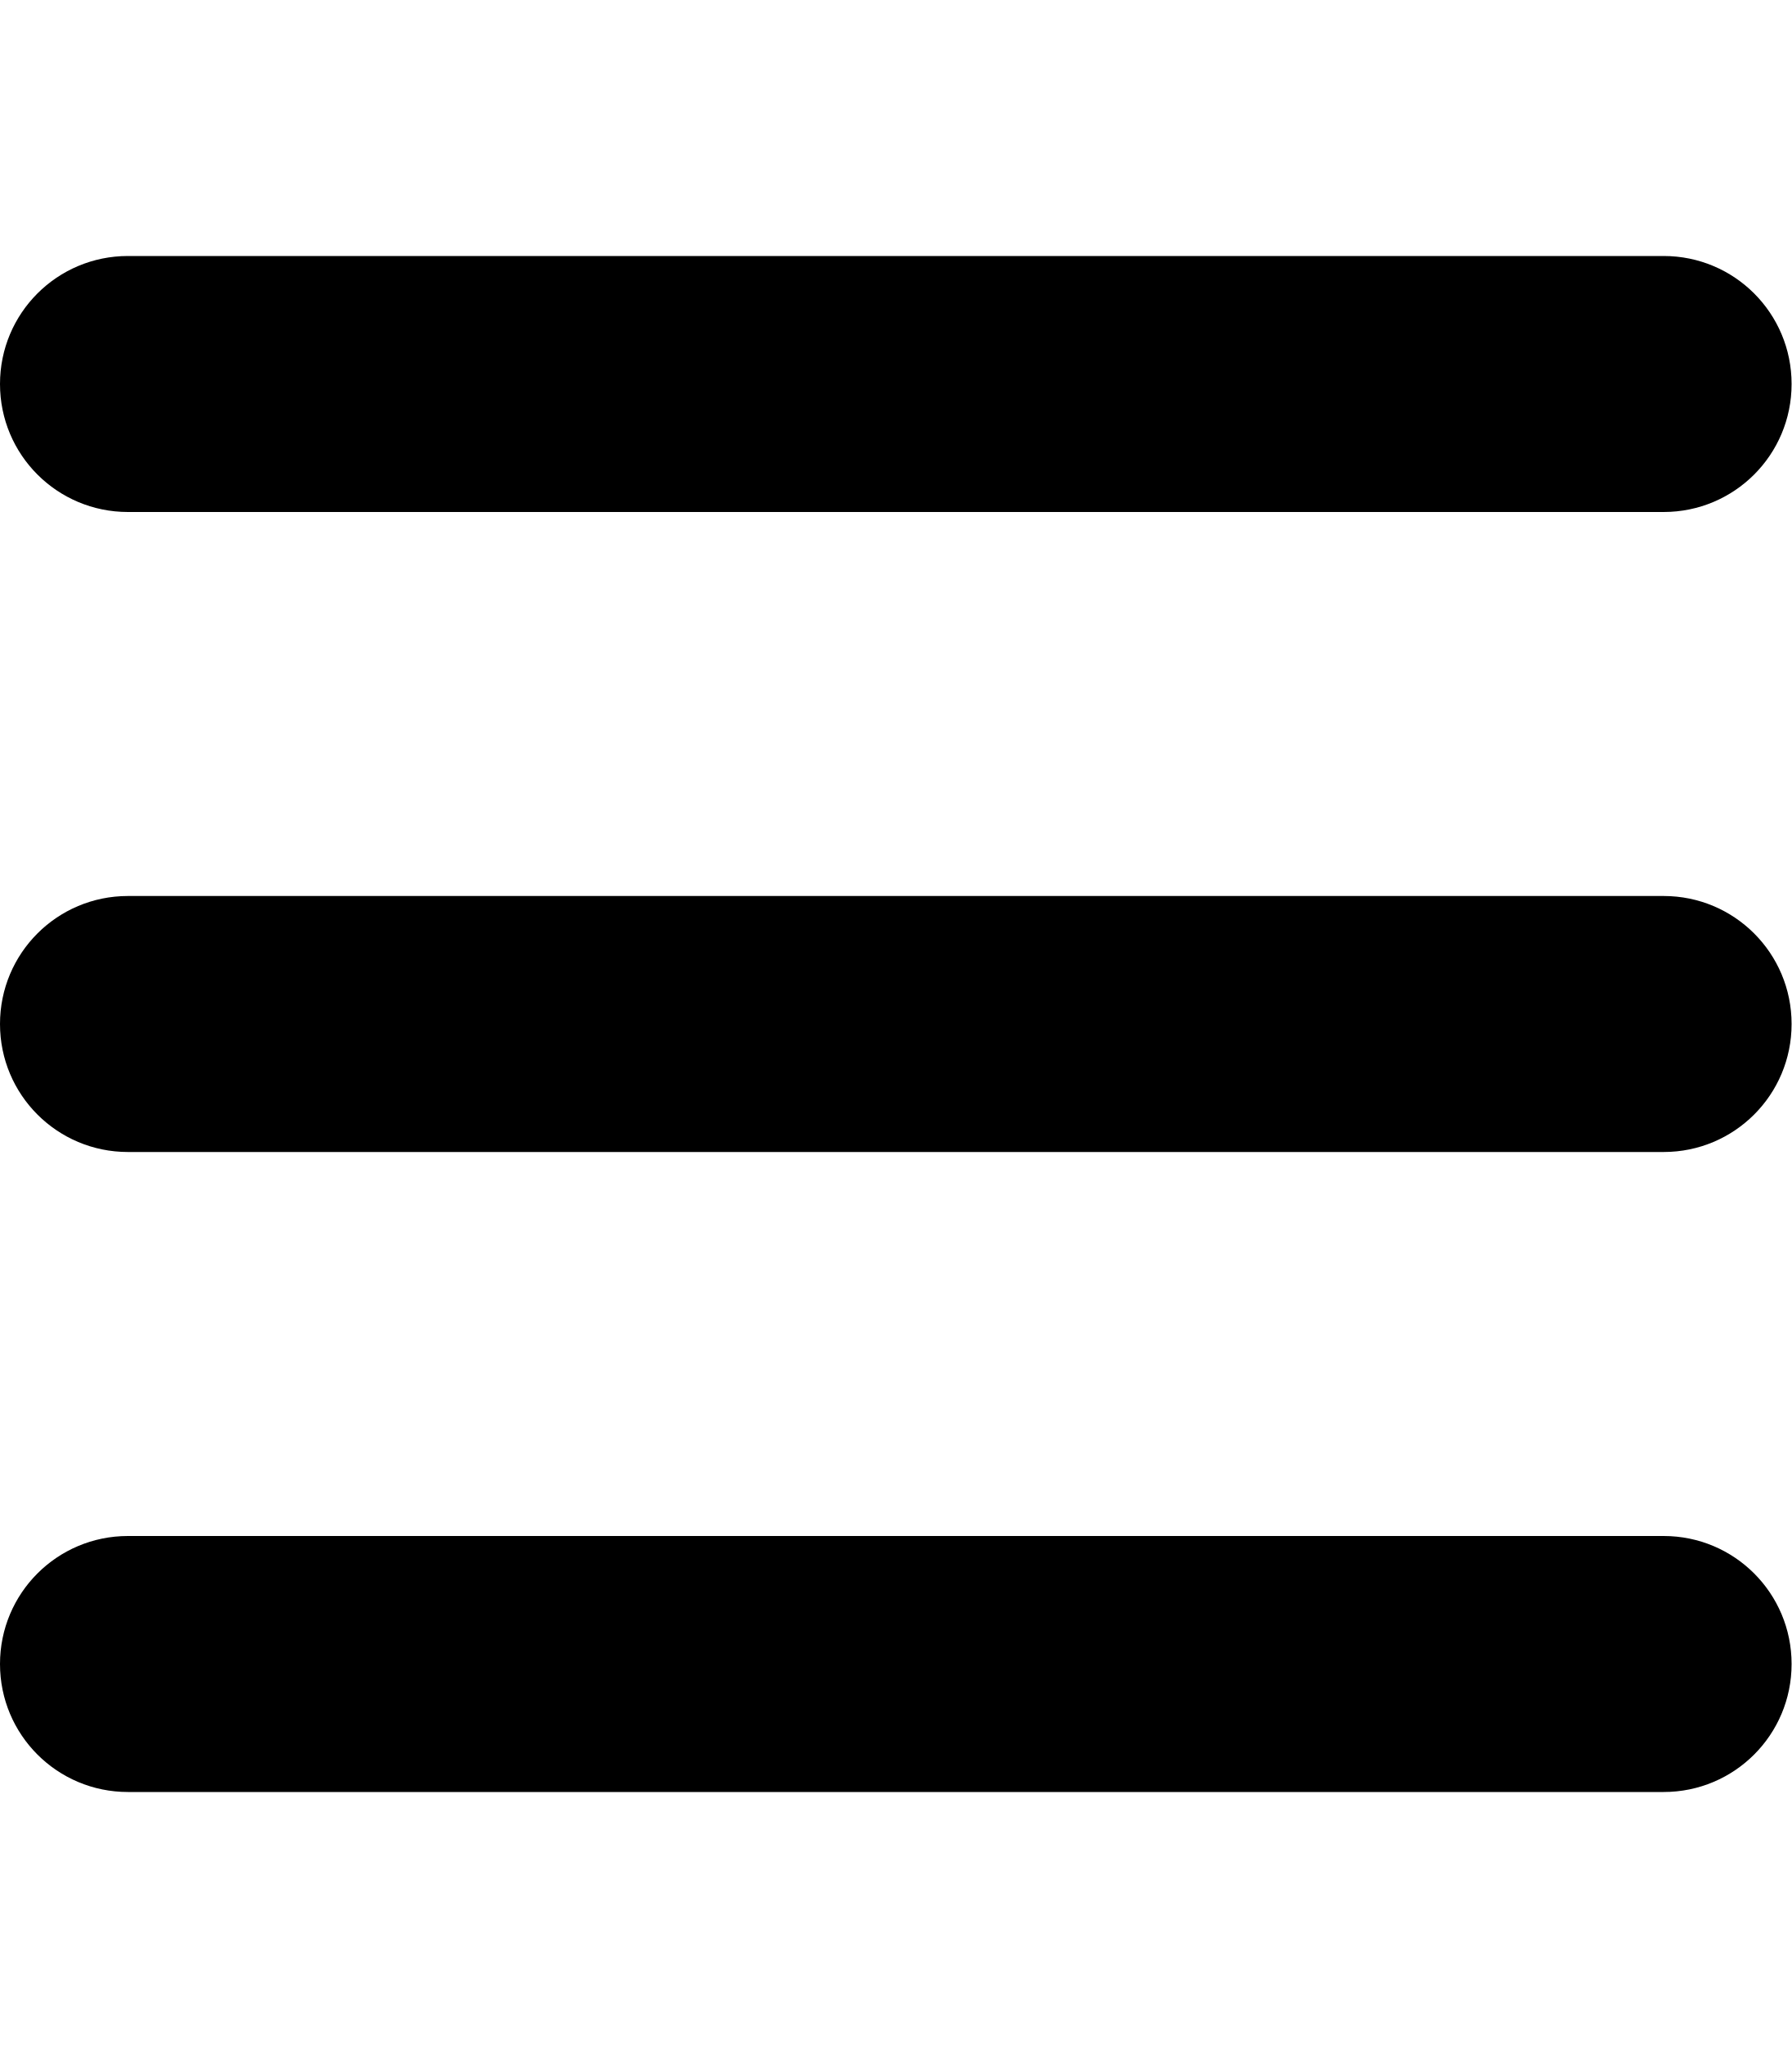
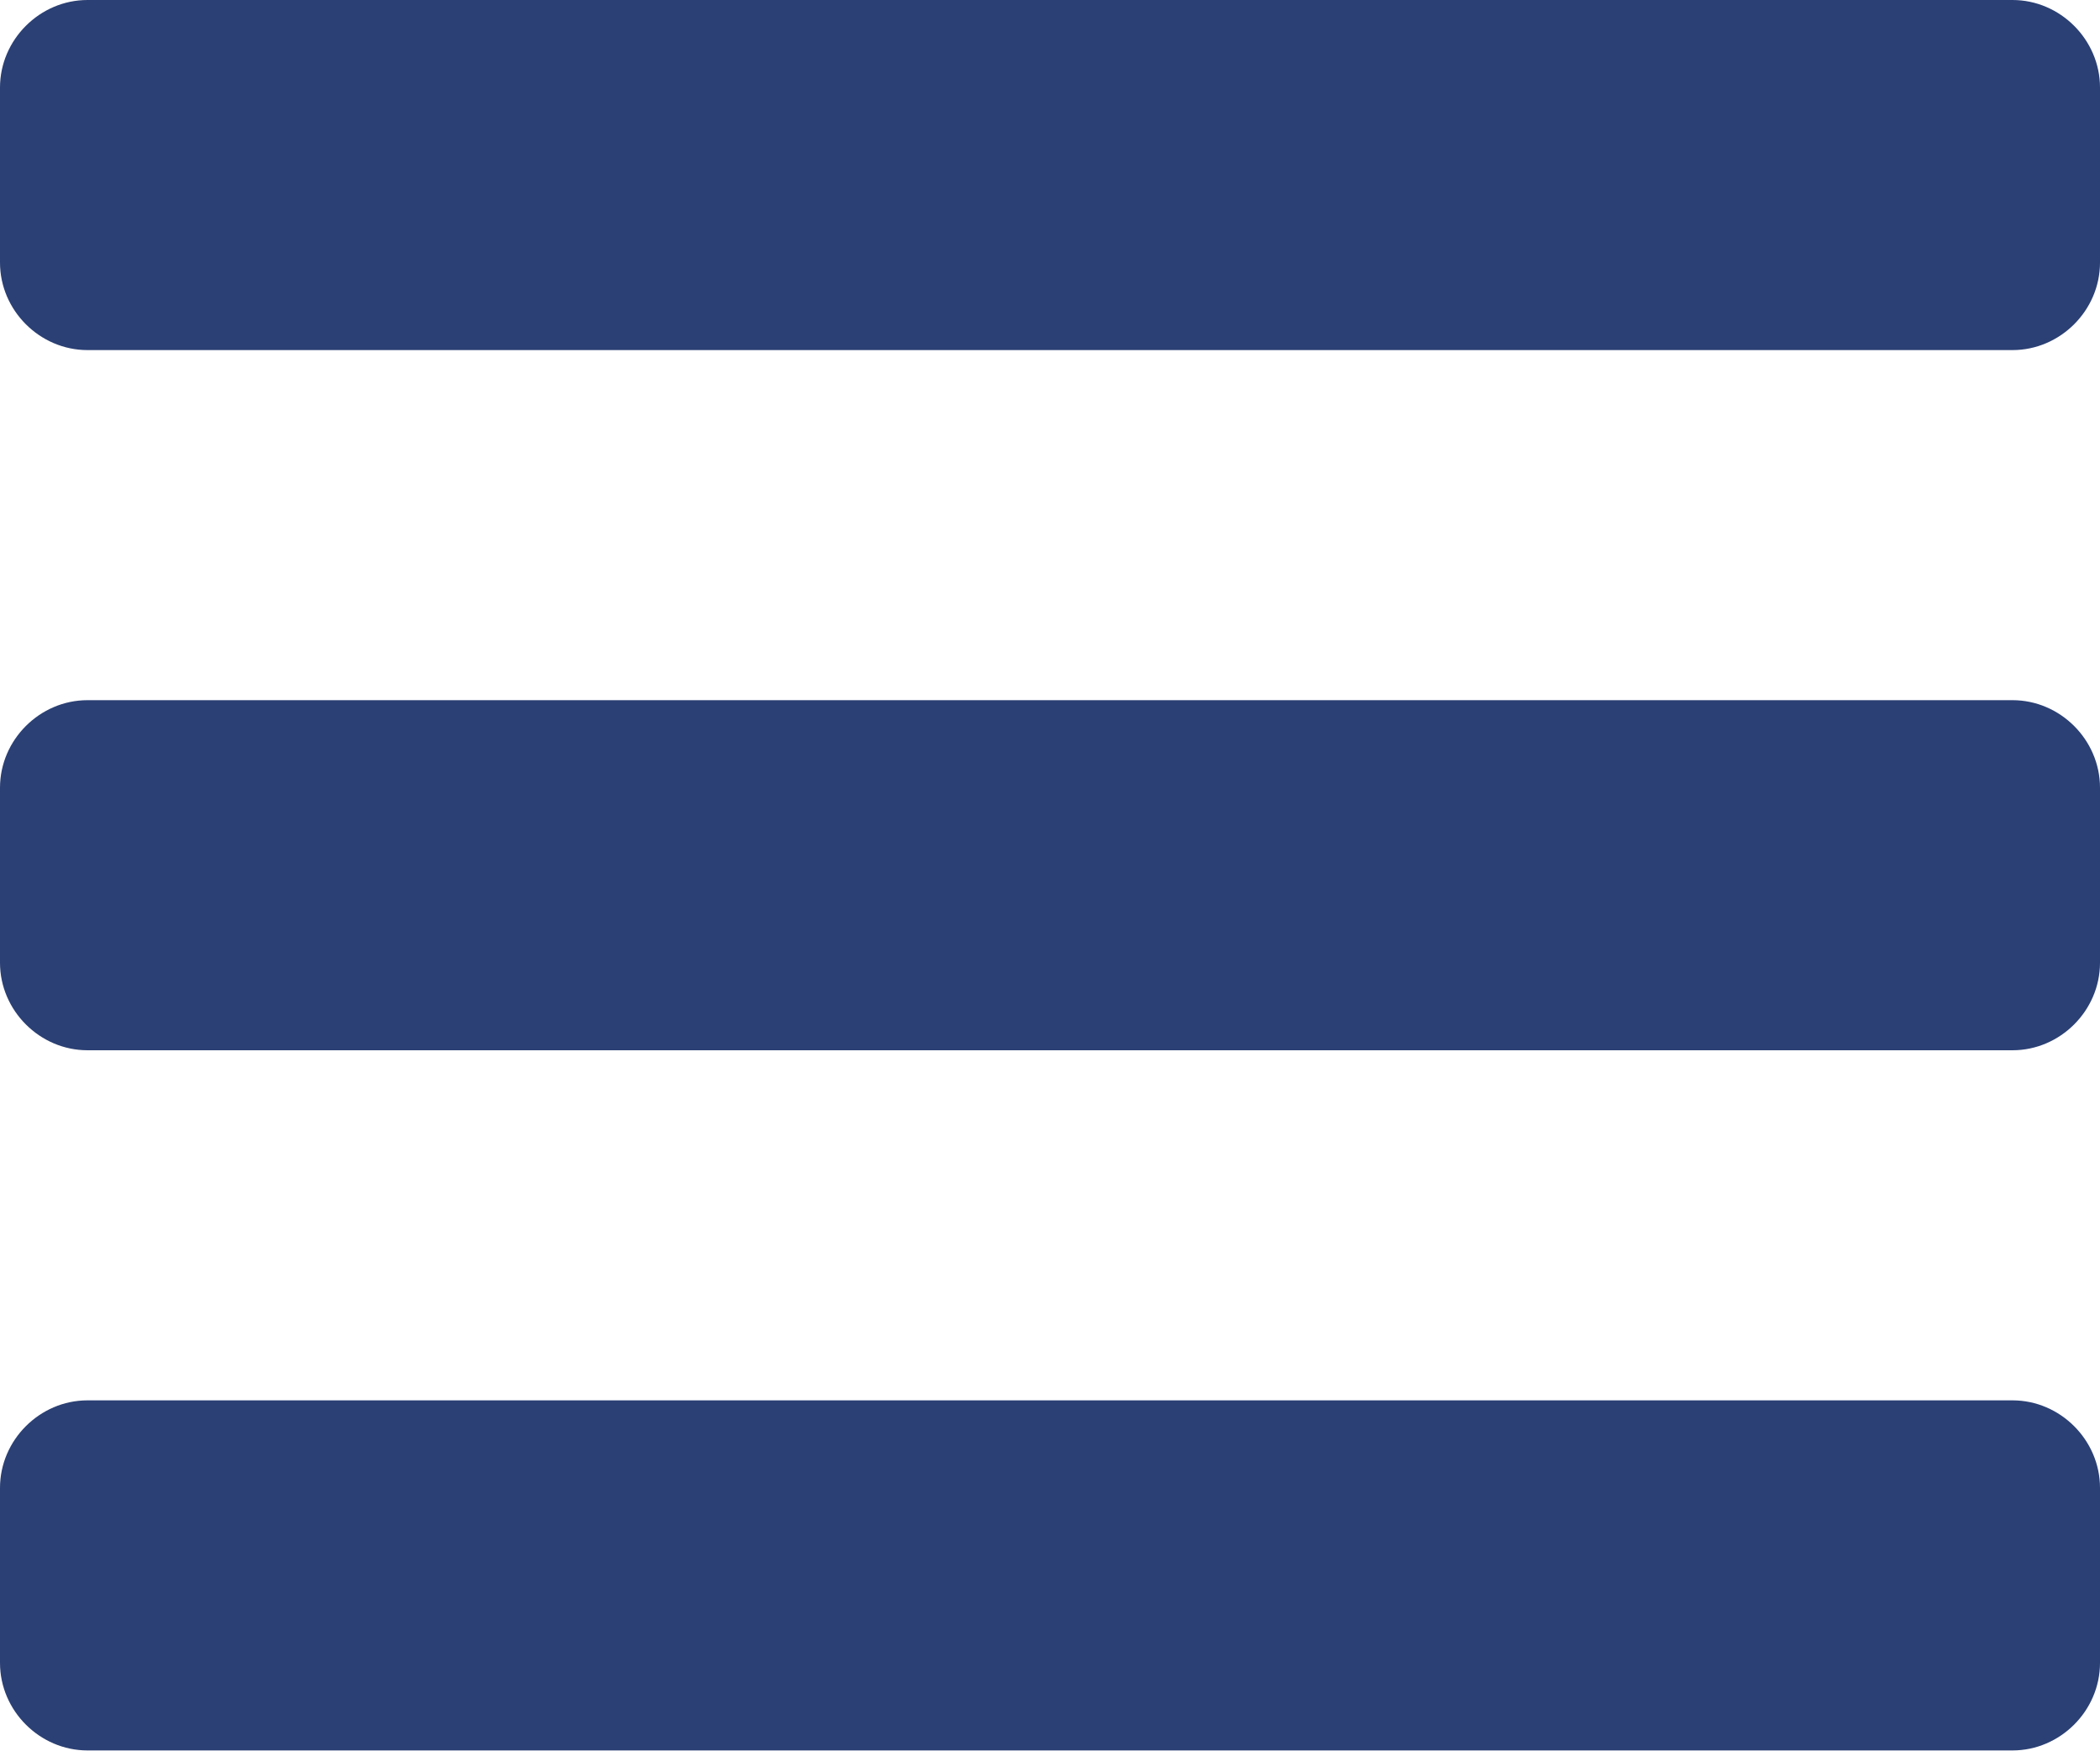
- <svg xmlns="http://www.w3.org/2000/svg" viewBox="0 0 448 512">
-   <path d="M0 96C0 78.3 14.3 64 32 64H416c17.7 0 32 14.3 32 32s-14.3 32-32 32H32C14.3 128 0 113.7 0 96zM0 256c0-17.7 14.3-32 32-32H416c17.7 0 32 14.3 32 32s-14.3 32-32 32H32c-17.7 0-32-14.3-32-32zM448 416c0 17.7-14.3 32-32 32H32c-17.7 0-32-14.3-32-32s14.3-32 32-32H416c17.7 0 32 14.3 32 32z" />
+ <svg xmlns="http://www.w3.org/2000/svg" width="12" height="10" viewBox="0 0 12 10" fill="none">
+   <path d="M12 8.5C12 8.227 11.773 8 11.5 8H0.5C0.227 8 0 8.227 0 8.5V9.5C0 9.773 0.227 10 0.5 10H11.5C11.773 10 12 9.773 12 9.5V8.5ZM12 4.5C12 4.227 11.773 4 11.5 4H0.5C0.227 4 0 4.227 0 4.5V5.5C0 5.773 0.227 6 0.5 6H11.5C11.773 6 12 5.773 12 5.5V4.5ZM12 0.5C12 0.227 11.773 -2.38419e-07 11.5 -2.38419e-07H0.5C0.227 -2.38419e-07 0 0.227 0 0.5V1.5C0 1.773 0.227 2 0.5 2H11.5C11.773 2 12 1.773 12 1.5V0.5Z" fill="#2B4074" />
</svg>
